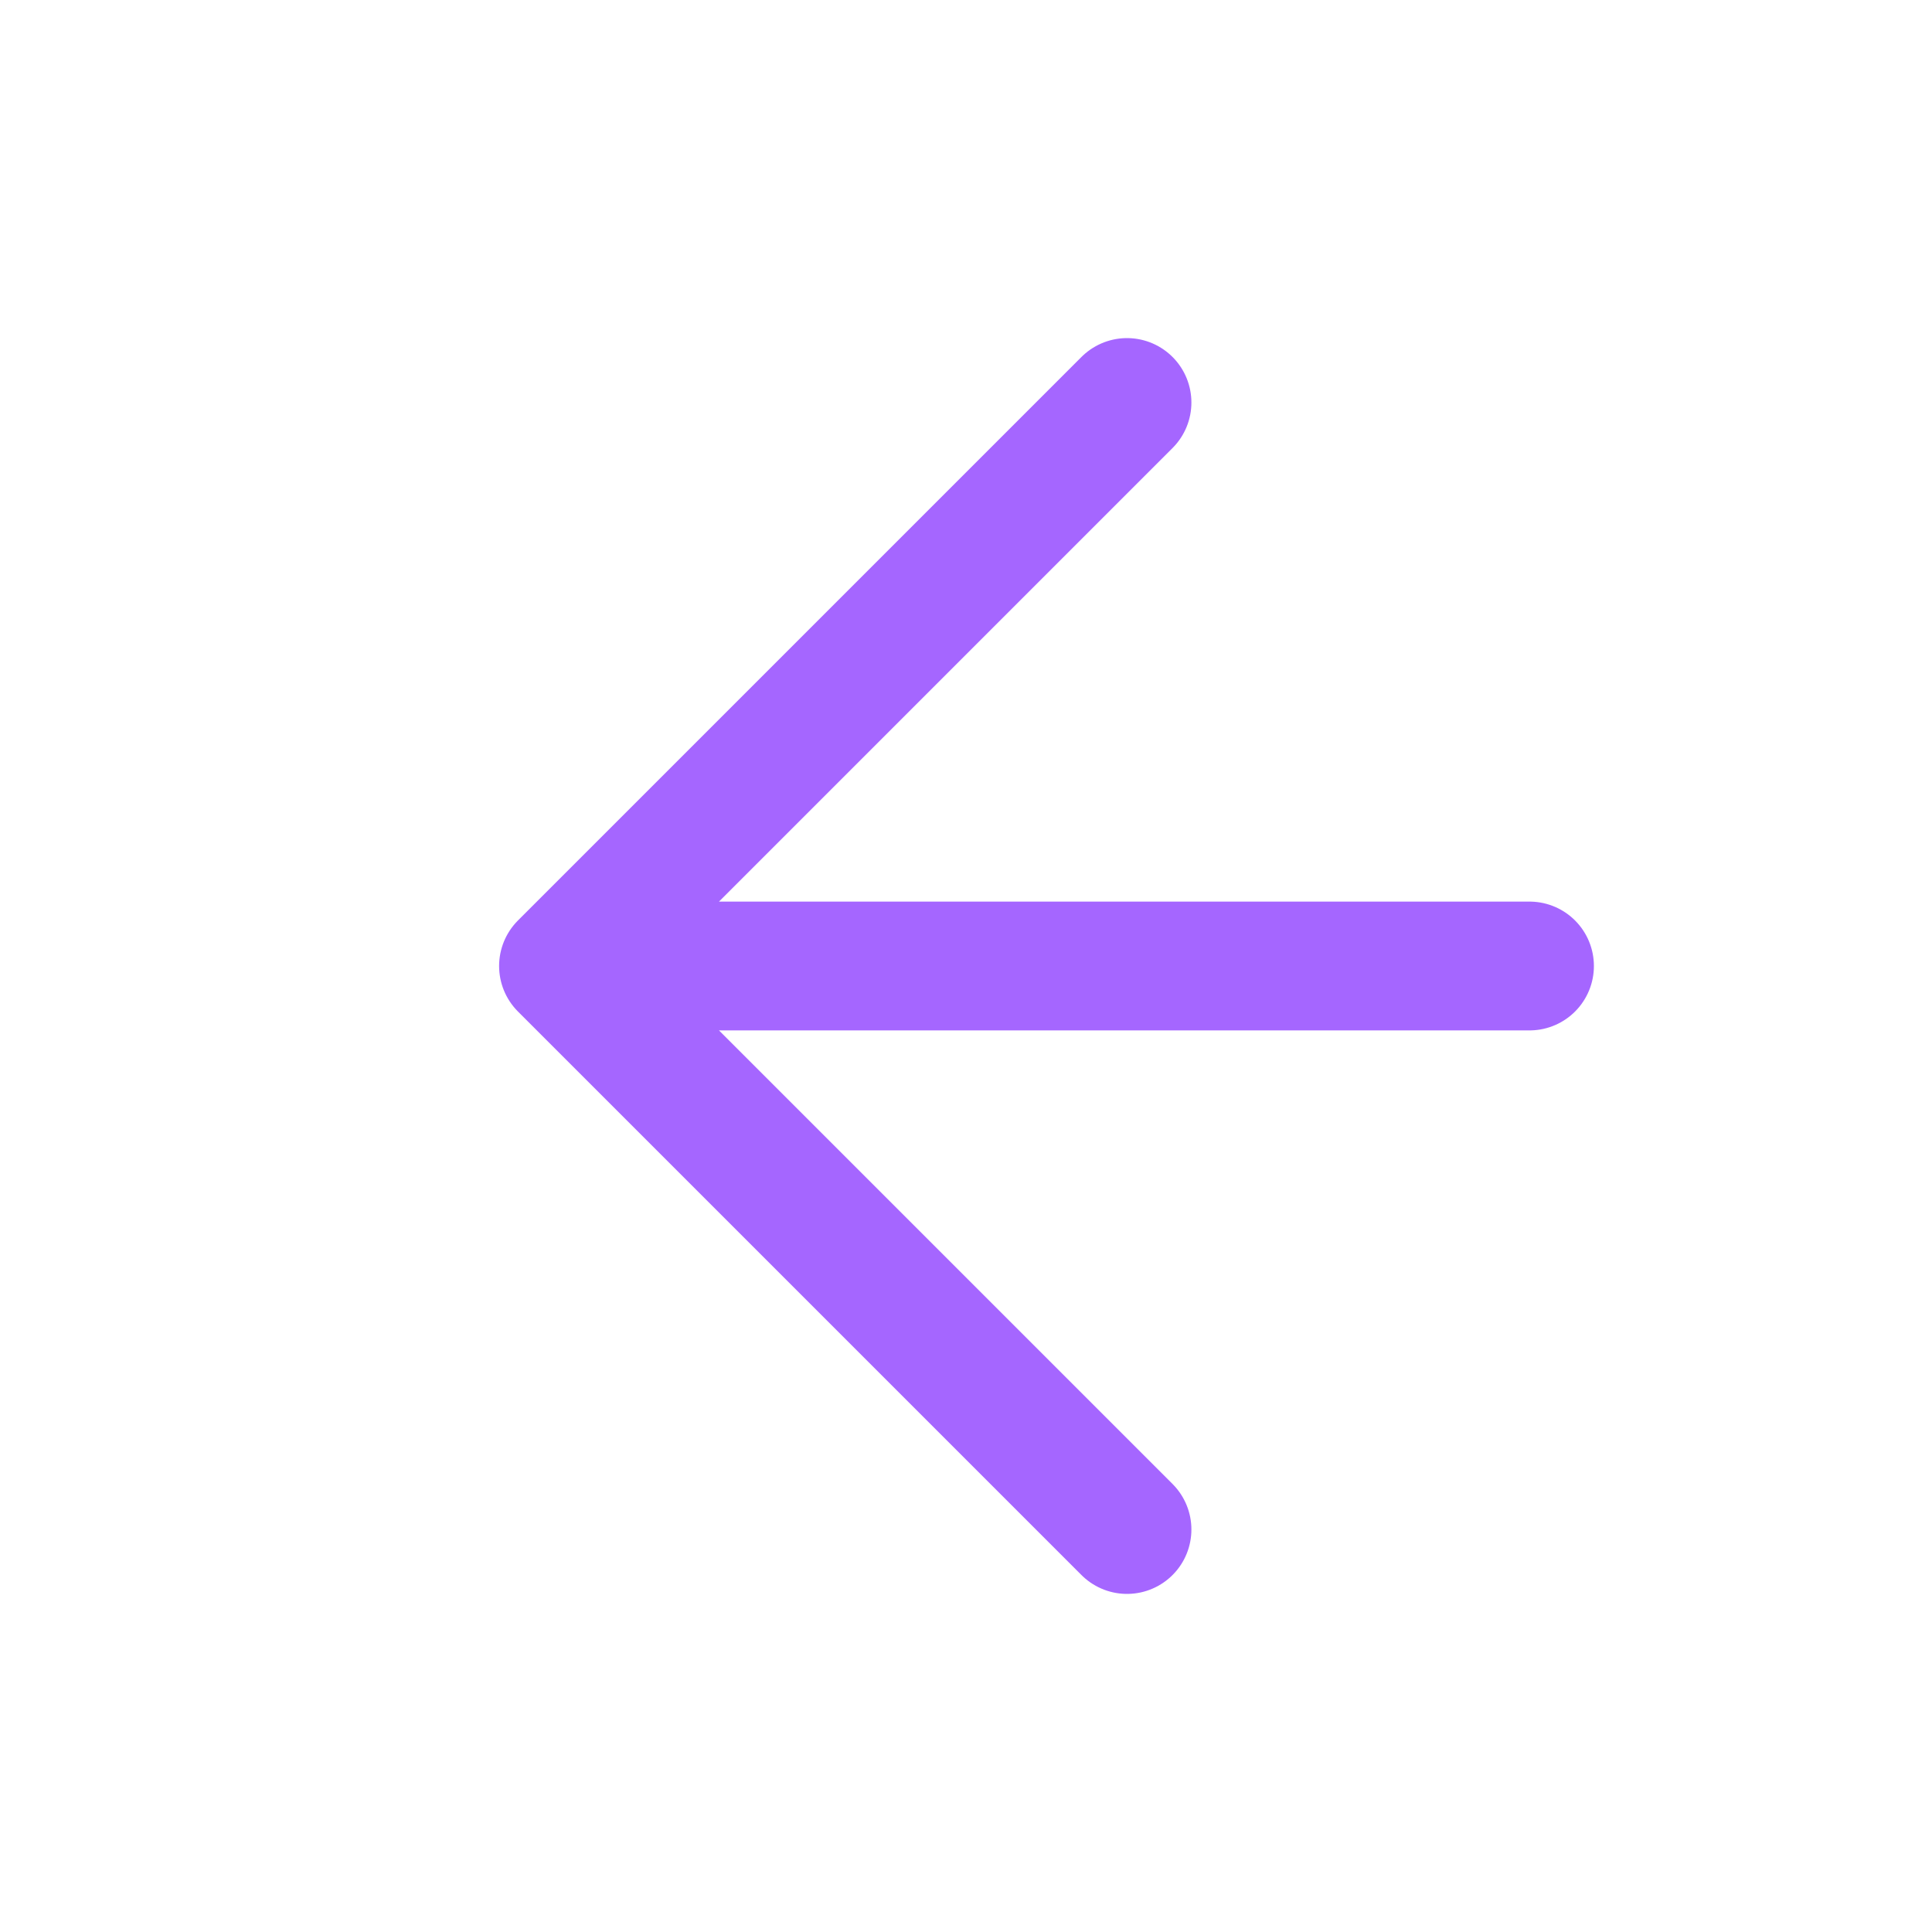
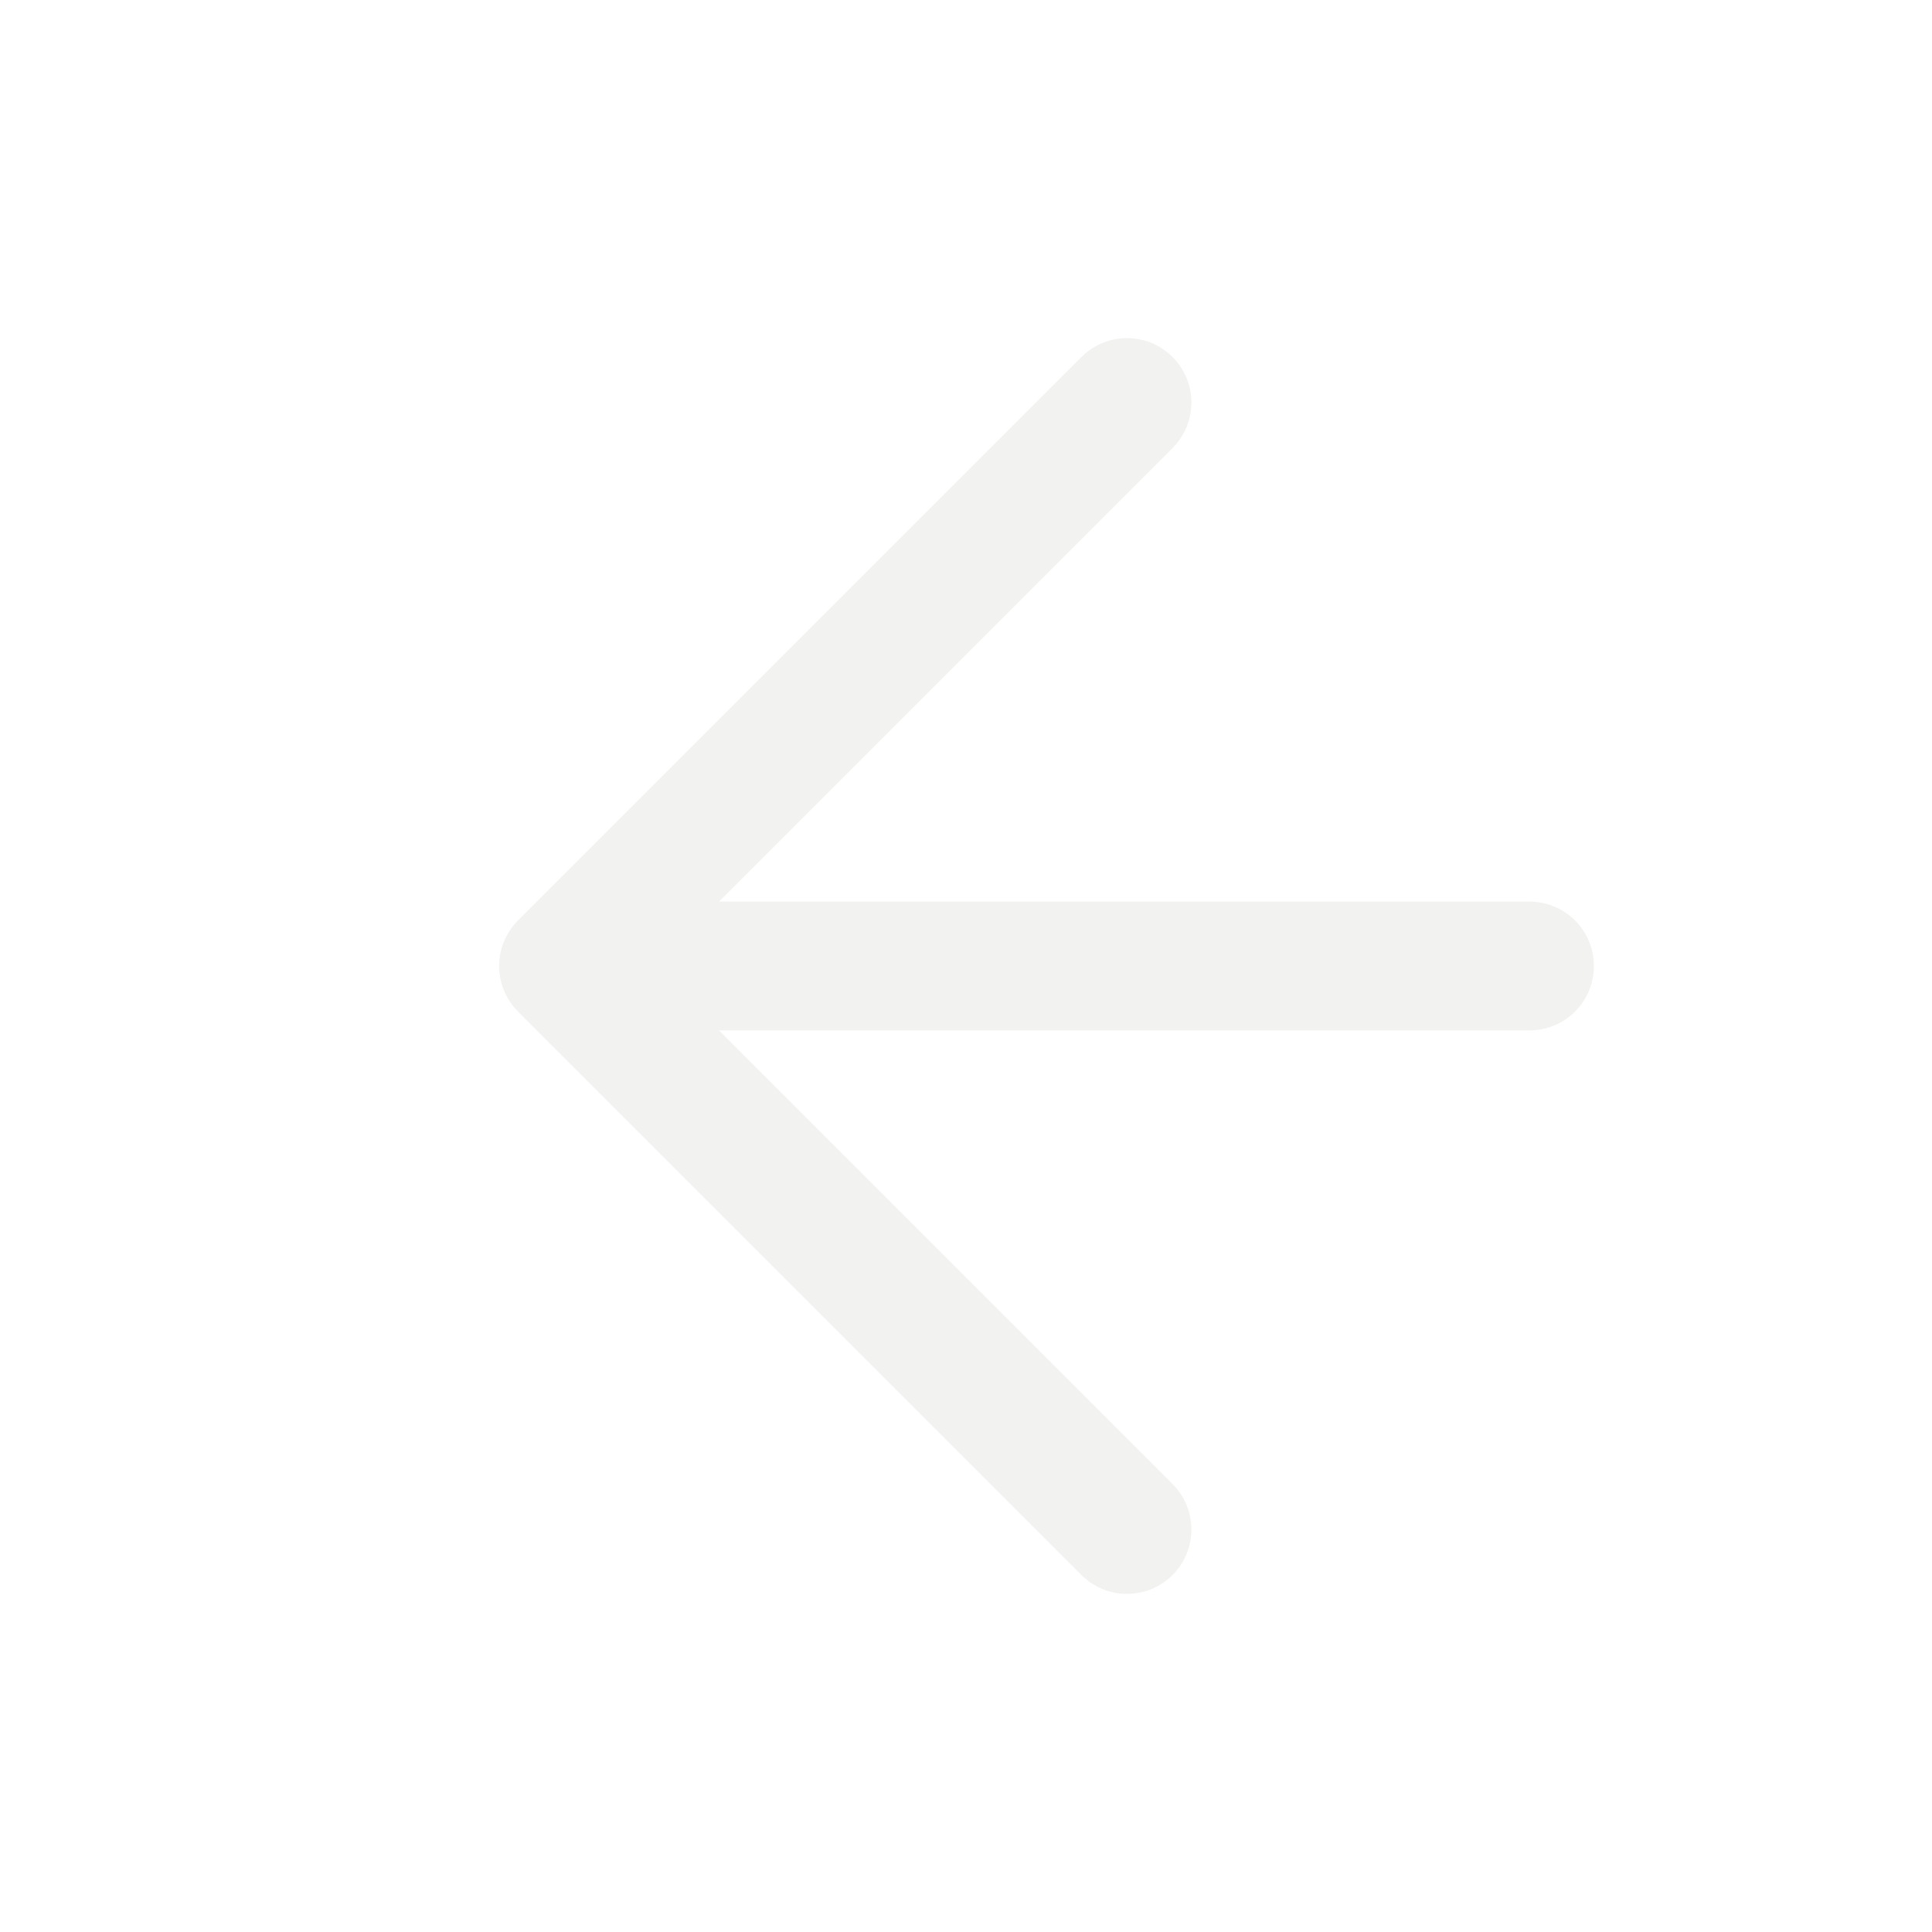
<svg xmlns="http://www.w3.org/2000/svg" viewBox="0 0 48 48" fill="none">
-   <path d="m28 10-14 14 14 14M15 24h23" stroke="#A566FF" stroke-width="3.2" stroke-linecap="round" stroke-linejoin="round" />
+   <path d="m28 10-14 14 14 14M15 24h23" stroke="#F2F3F1" stroke-width="3.2" stroke-linecap="round" stroke-linejoin="round" />
</svg>
